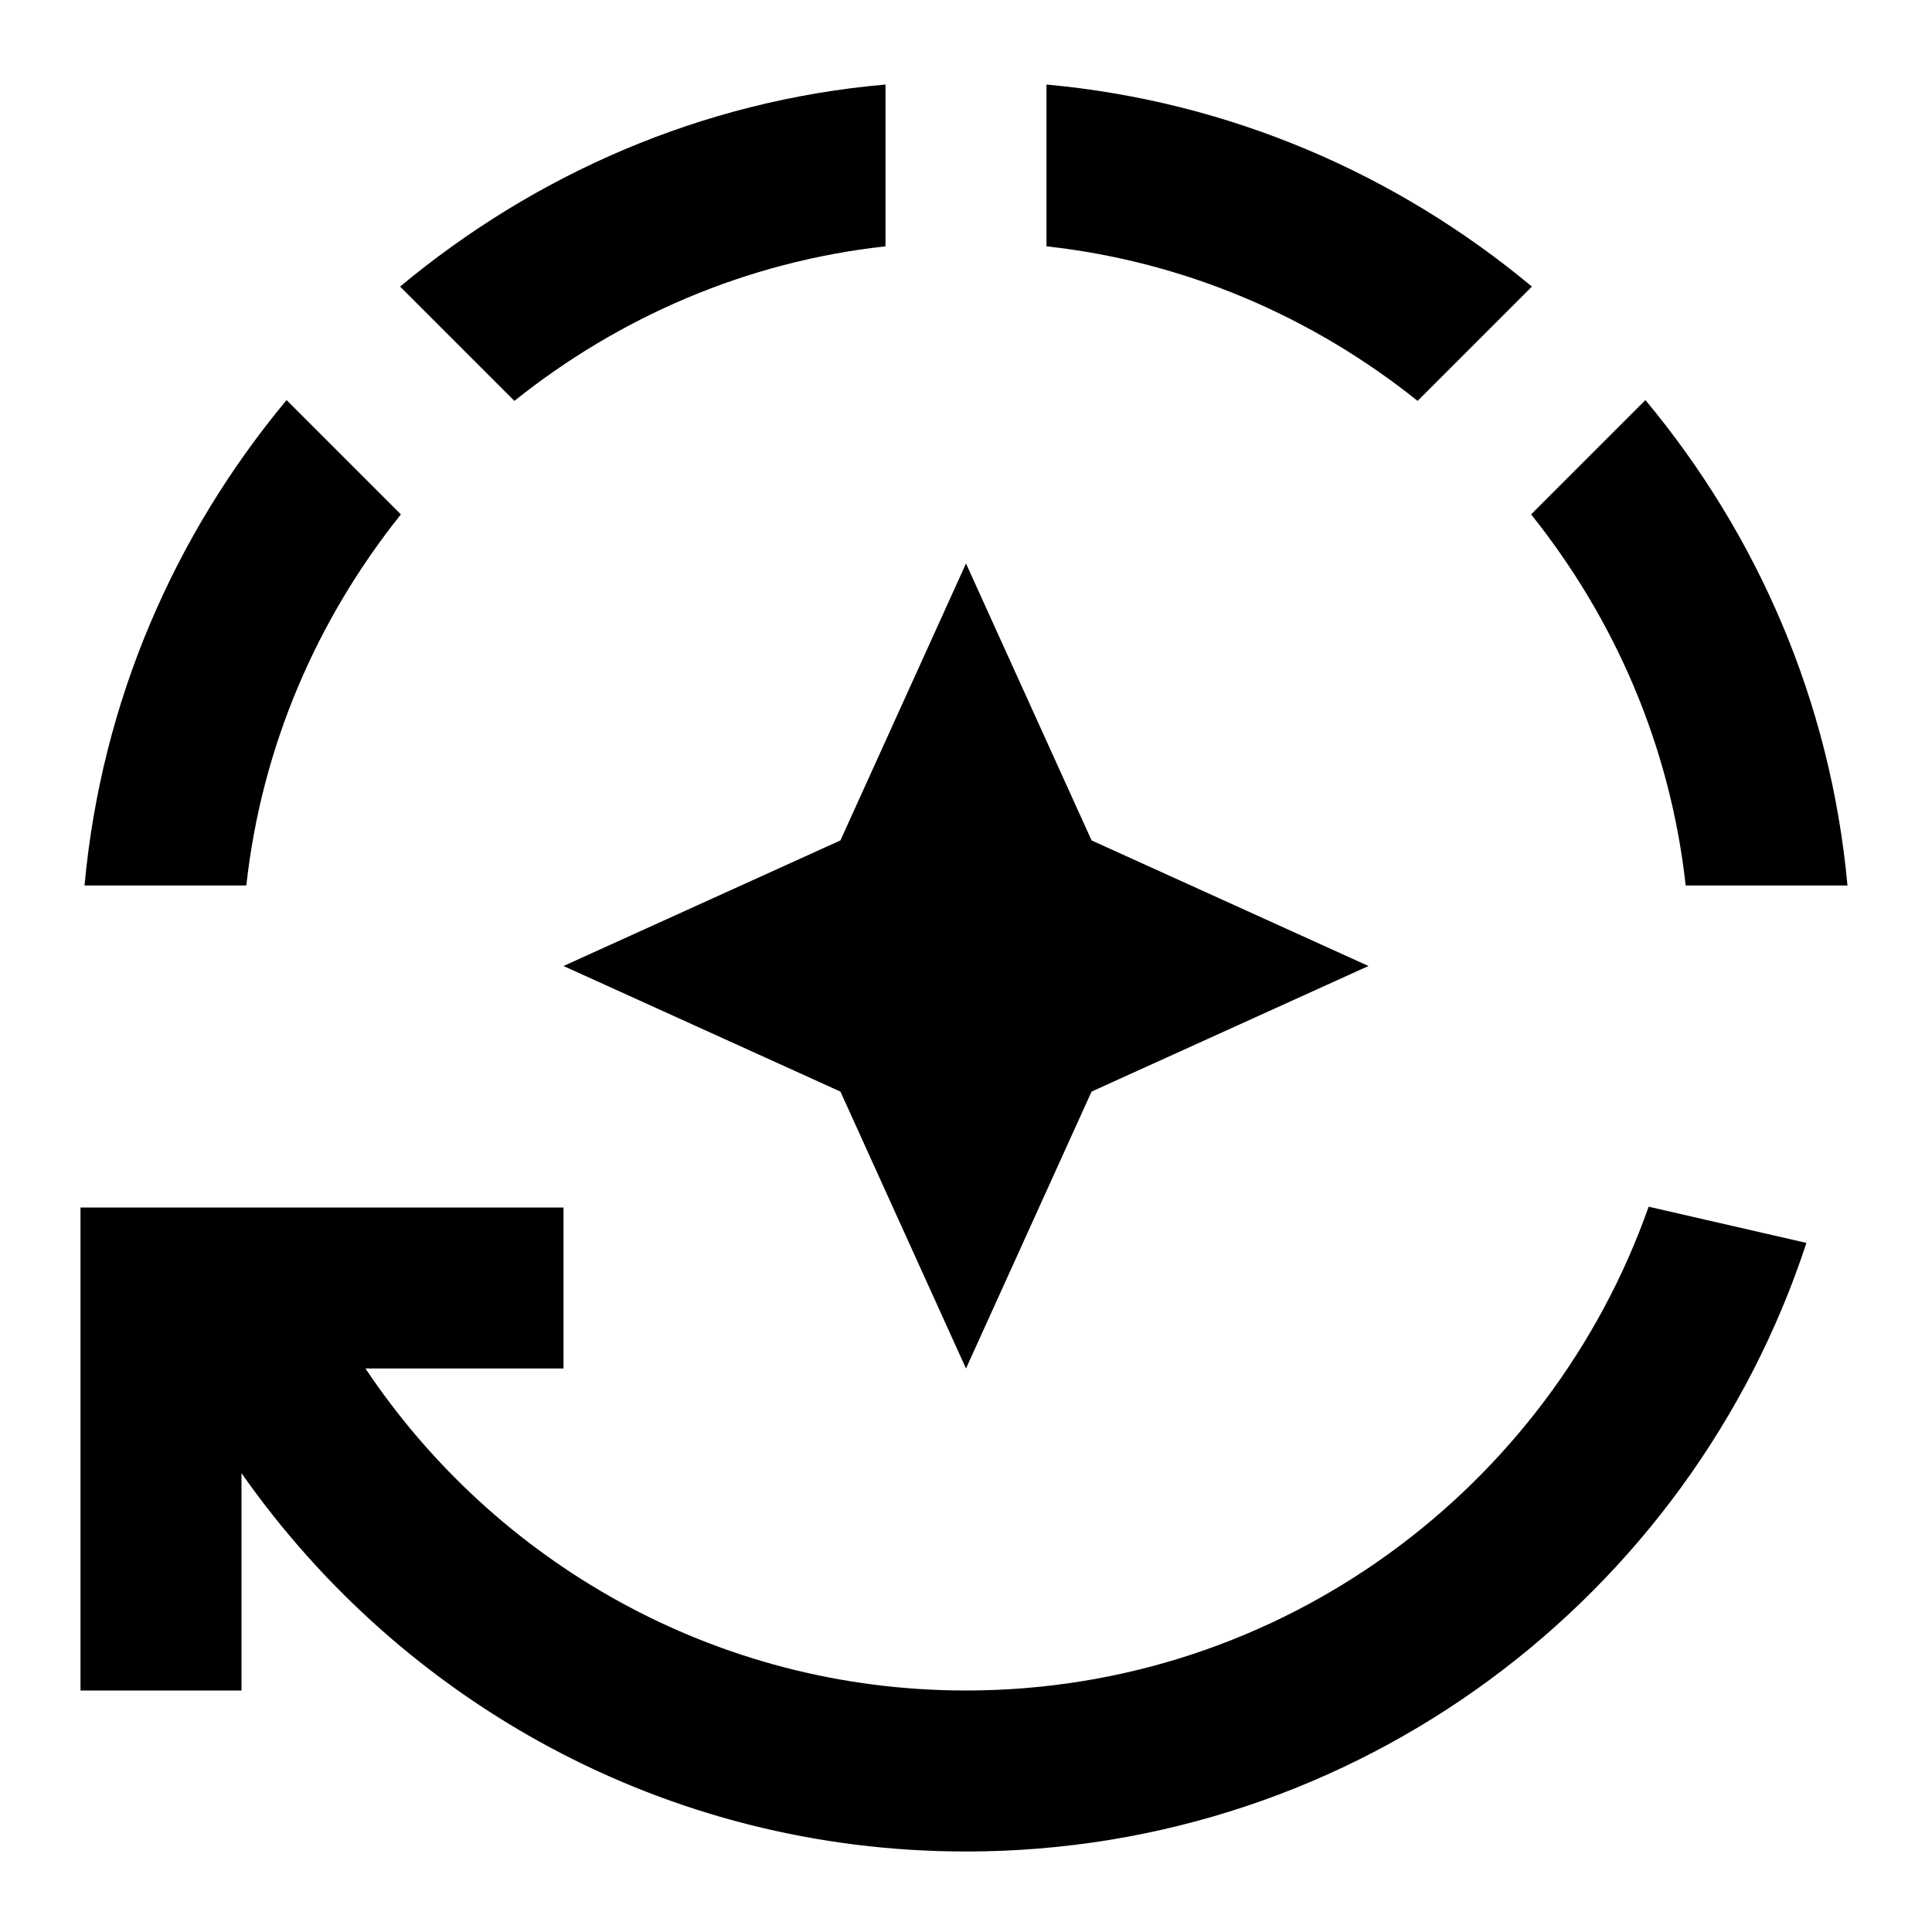
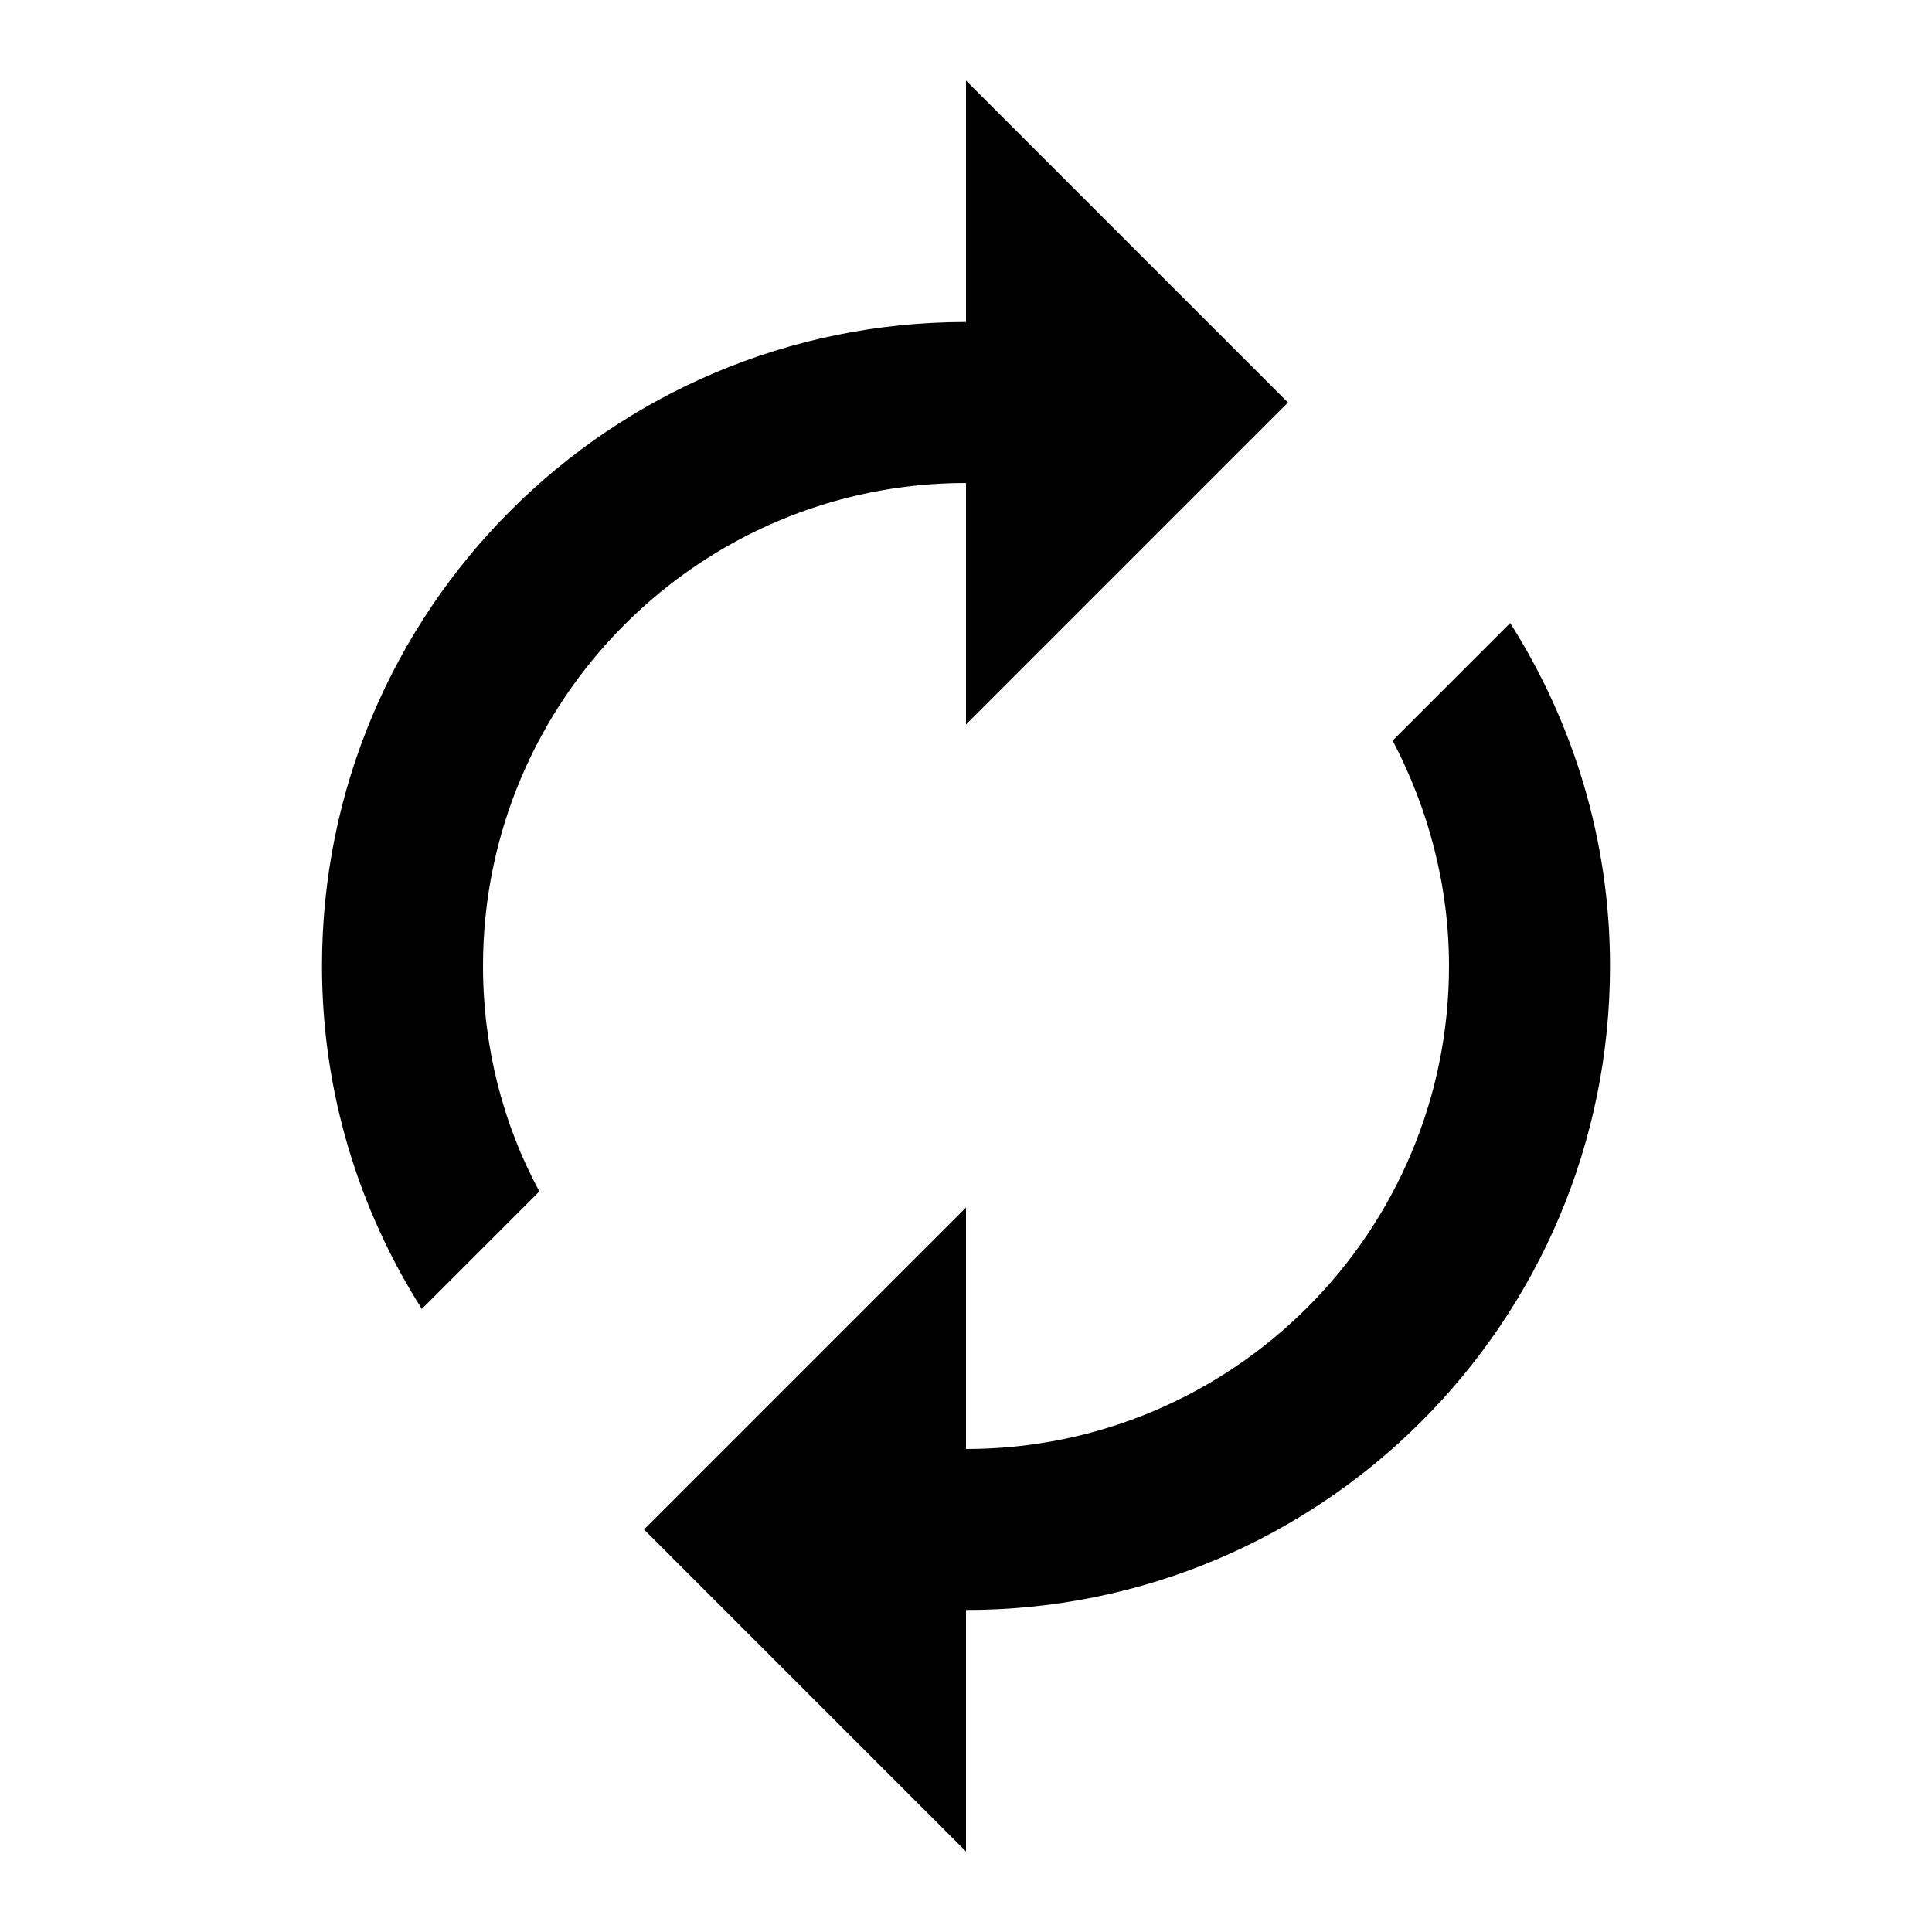
- <svg xmlns="http://www.w3.org/2000/svg" enable-background="new 0 0 24 24" height="24px" viewBox="0 0 24 24" width="24px" fill="#000000" version="1.1" id="svg22">
-   <defs id="defs26" />
-   <g id="g4">
-     <rect fill="none" height="24" width="24" id="rect2" />
-   </g>
-   <g id="g20">
-     <g id="g18">
-       <path d="M19.03,3.56c-1.67-1.39-3.74-2.3-6.03-2.51v2.01c1.73,0.19,3.31,0.88,4.61,1.92L19.03,3.56z" id="path6" />
-       <path d="M11,3.06V1.05C8.71,1.25,6.64,2.17,4.97,3.56l1.42,1.42C7.69,3.94,9.27,3.25,11,3.06z" id="path8" />
-       <path d="M4.98,6.39L3.56,4.97C2.17,6.64,1.26,8.71,1.05,11h2.01C3.25,9.27,3.94,7.69,4.98,6.39z" id="path10" />
-       <path d="M20.94,11h2.01c-0.21-2.29-1.12-4.36-2.51-6.03l-1.42,1.42C20.06,7.69,20.75,9.27,20.94,11z" id="path12" />
-       <polygon points="7,12 10.44,13.56 12,17 13.56,13.56 17,12 13.56,10.44 12,7 10.44,10.44" id="polygon14" />
-       <path d="M12,21c-3.11,0-5.85-1.59-7.46-4H7v-2H1v6h2v-2.7c1.99,2.84,5.27,4.7,9,4.7c4.87,0,9-3.17,10.44-7.56l-1.96-0.45 C19.25,18.48,15.92,21,12,21z" id="path16" />
-     </g>
-   </g>
+ <svg xmlns="http://www.w3.org/2000/svg" height="24px" viewBox="0 0 24 24" width="24px" fill="#000000" version="1.1" id="svg6">
+   <defs id="defs10" />
+   <path d="M0 0h24v24H0V0z" fill="none" id="path2" />
+   <path d="M12 6v3l4-4-4-4v3c-4.42 0-8 3.58-8 8 0 1.57.46 3.03 1.24 4.26L6.7 14.8c-.45-.83-.7-1.79-.7-2.8 0-3.31 2.69-6 6-6zm6.76 1.74L17.3 9.2c.44.84.7 1.79.7 2.8 0 3.31-2.69 6-6 6v-3l-4 4 4 4v-3c4.42 0 8-3.58 8-8 0-1.57-.46-3.03-1.24-4.26z" id="path4" />
</svg>
